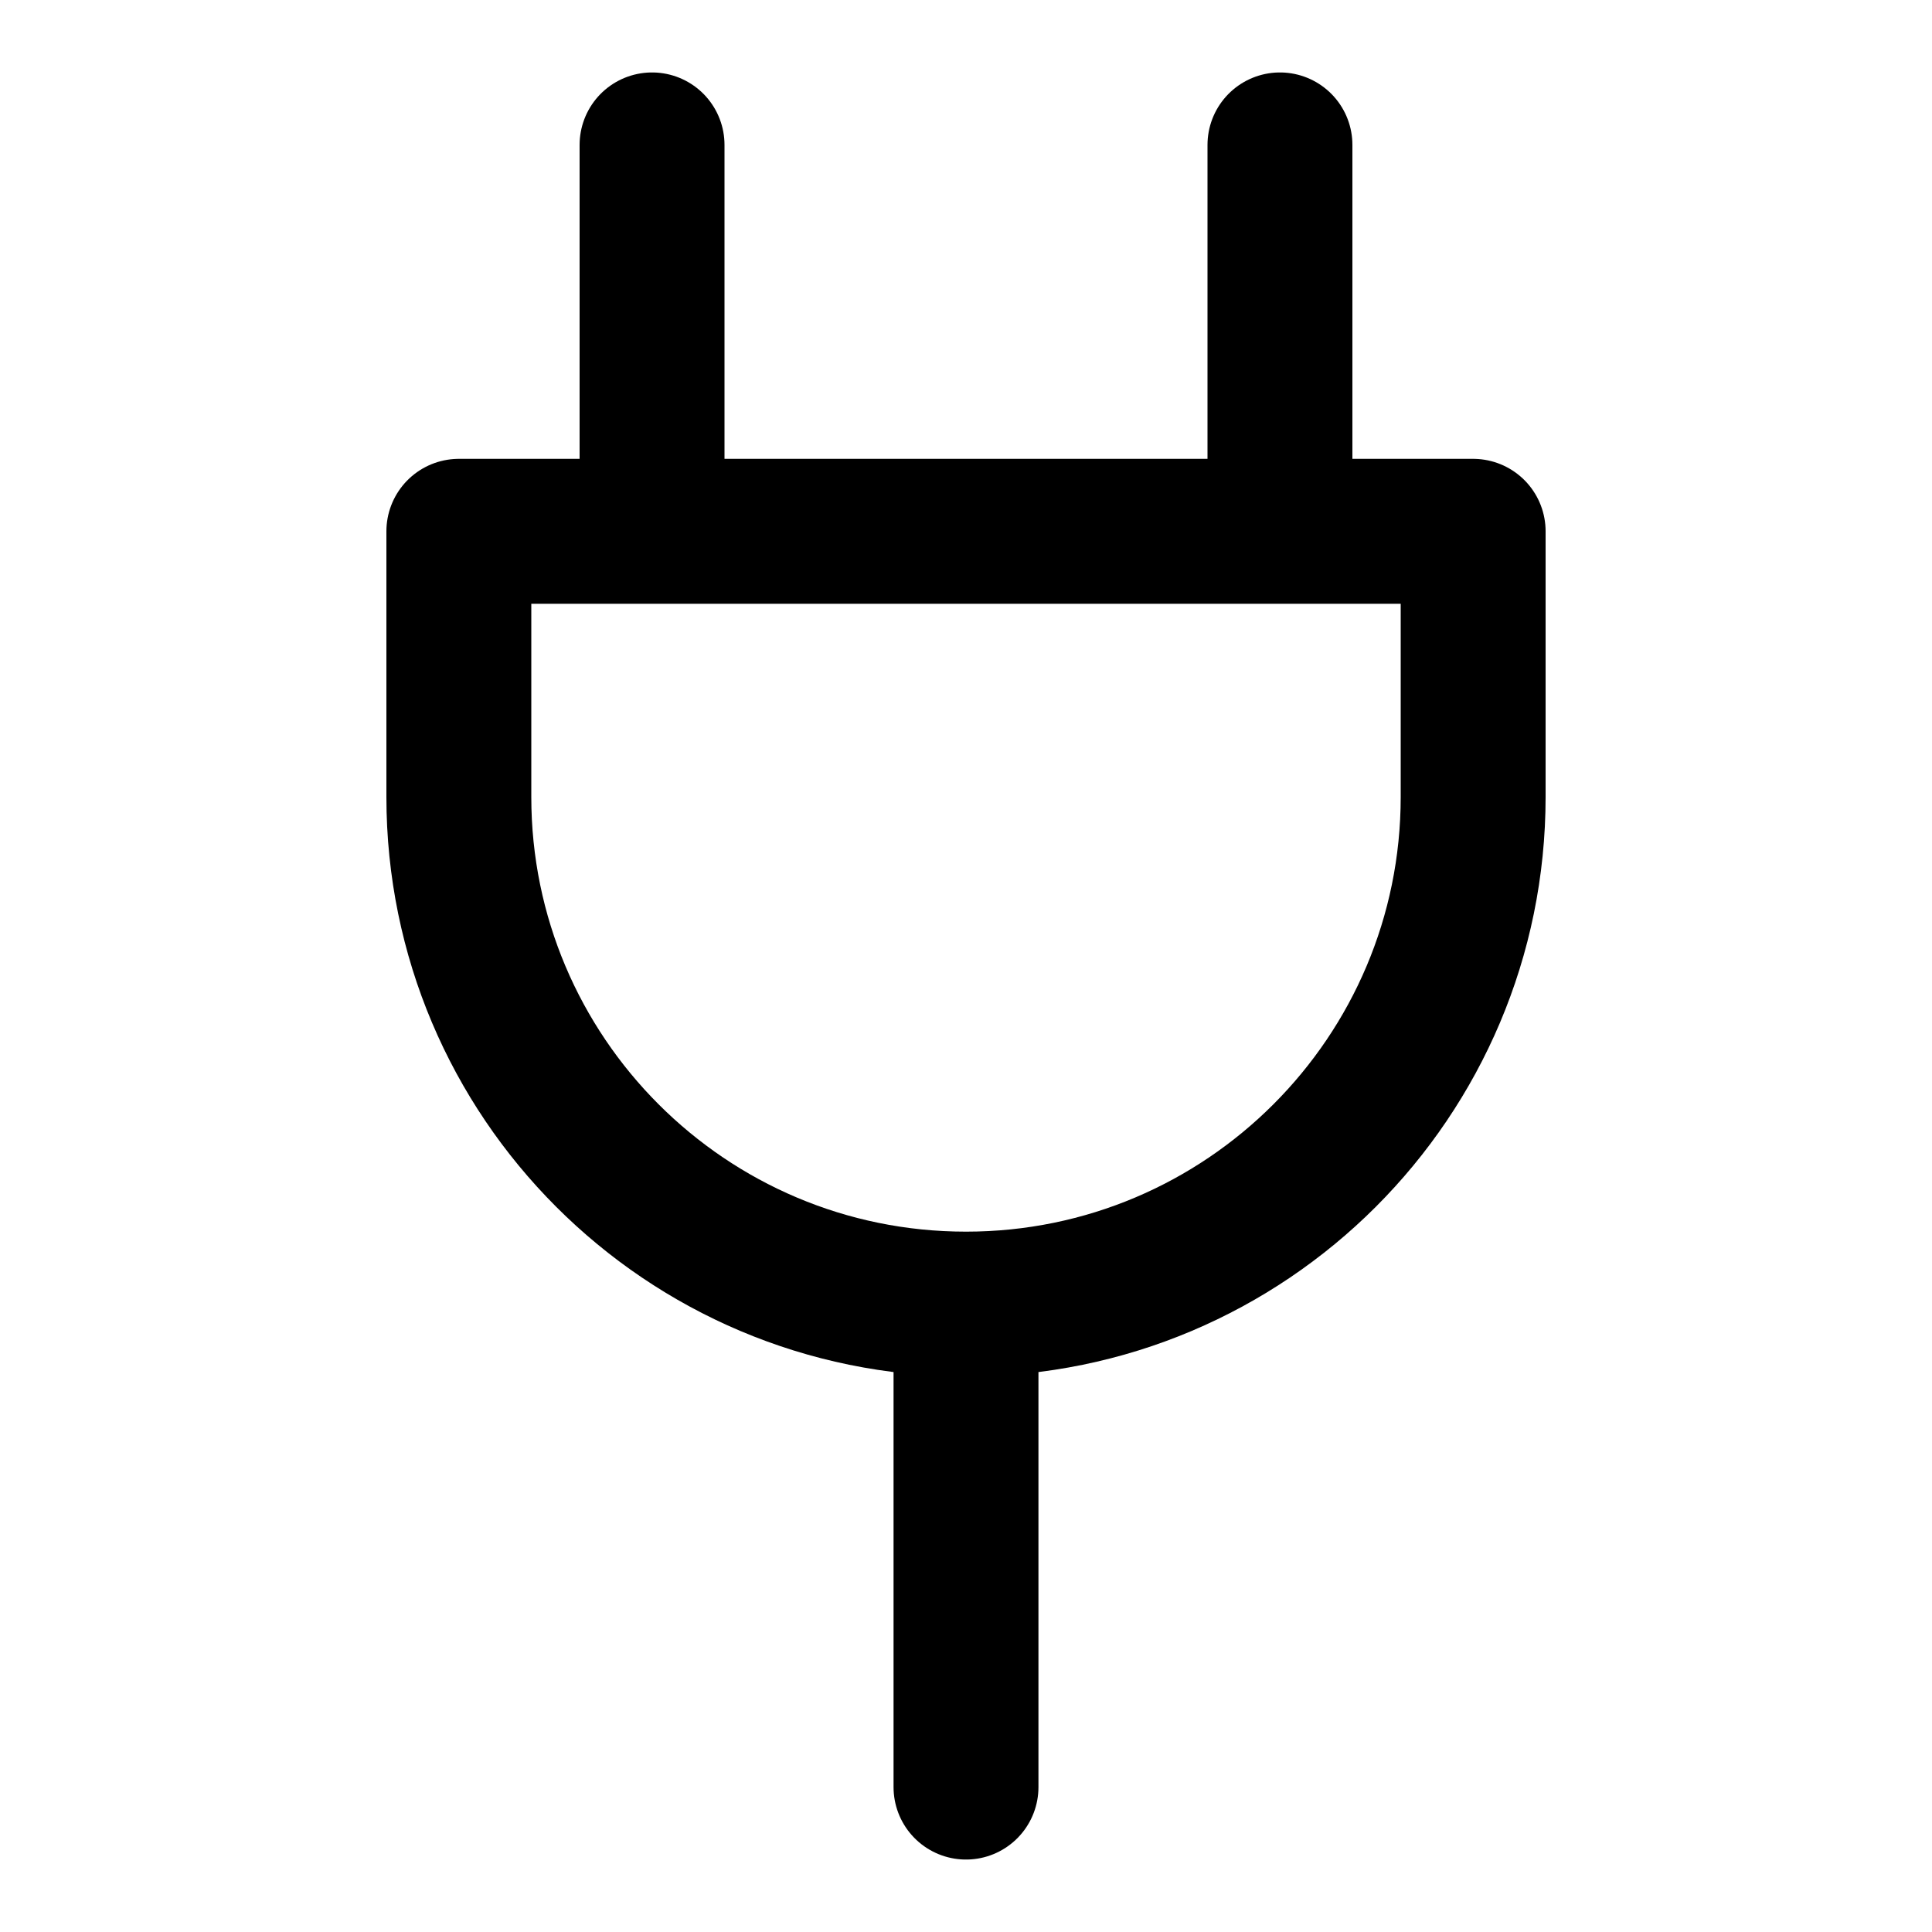
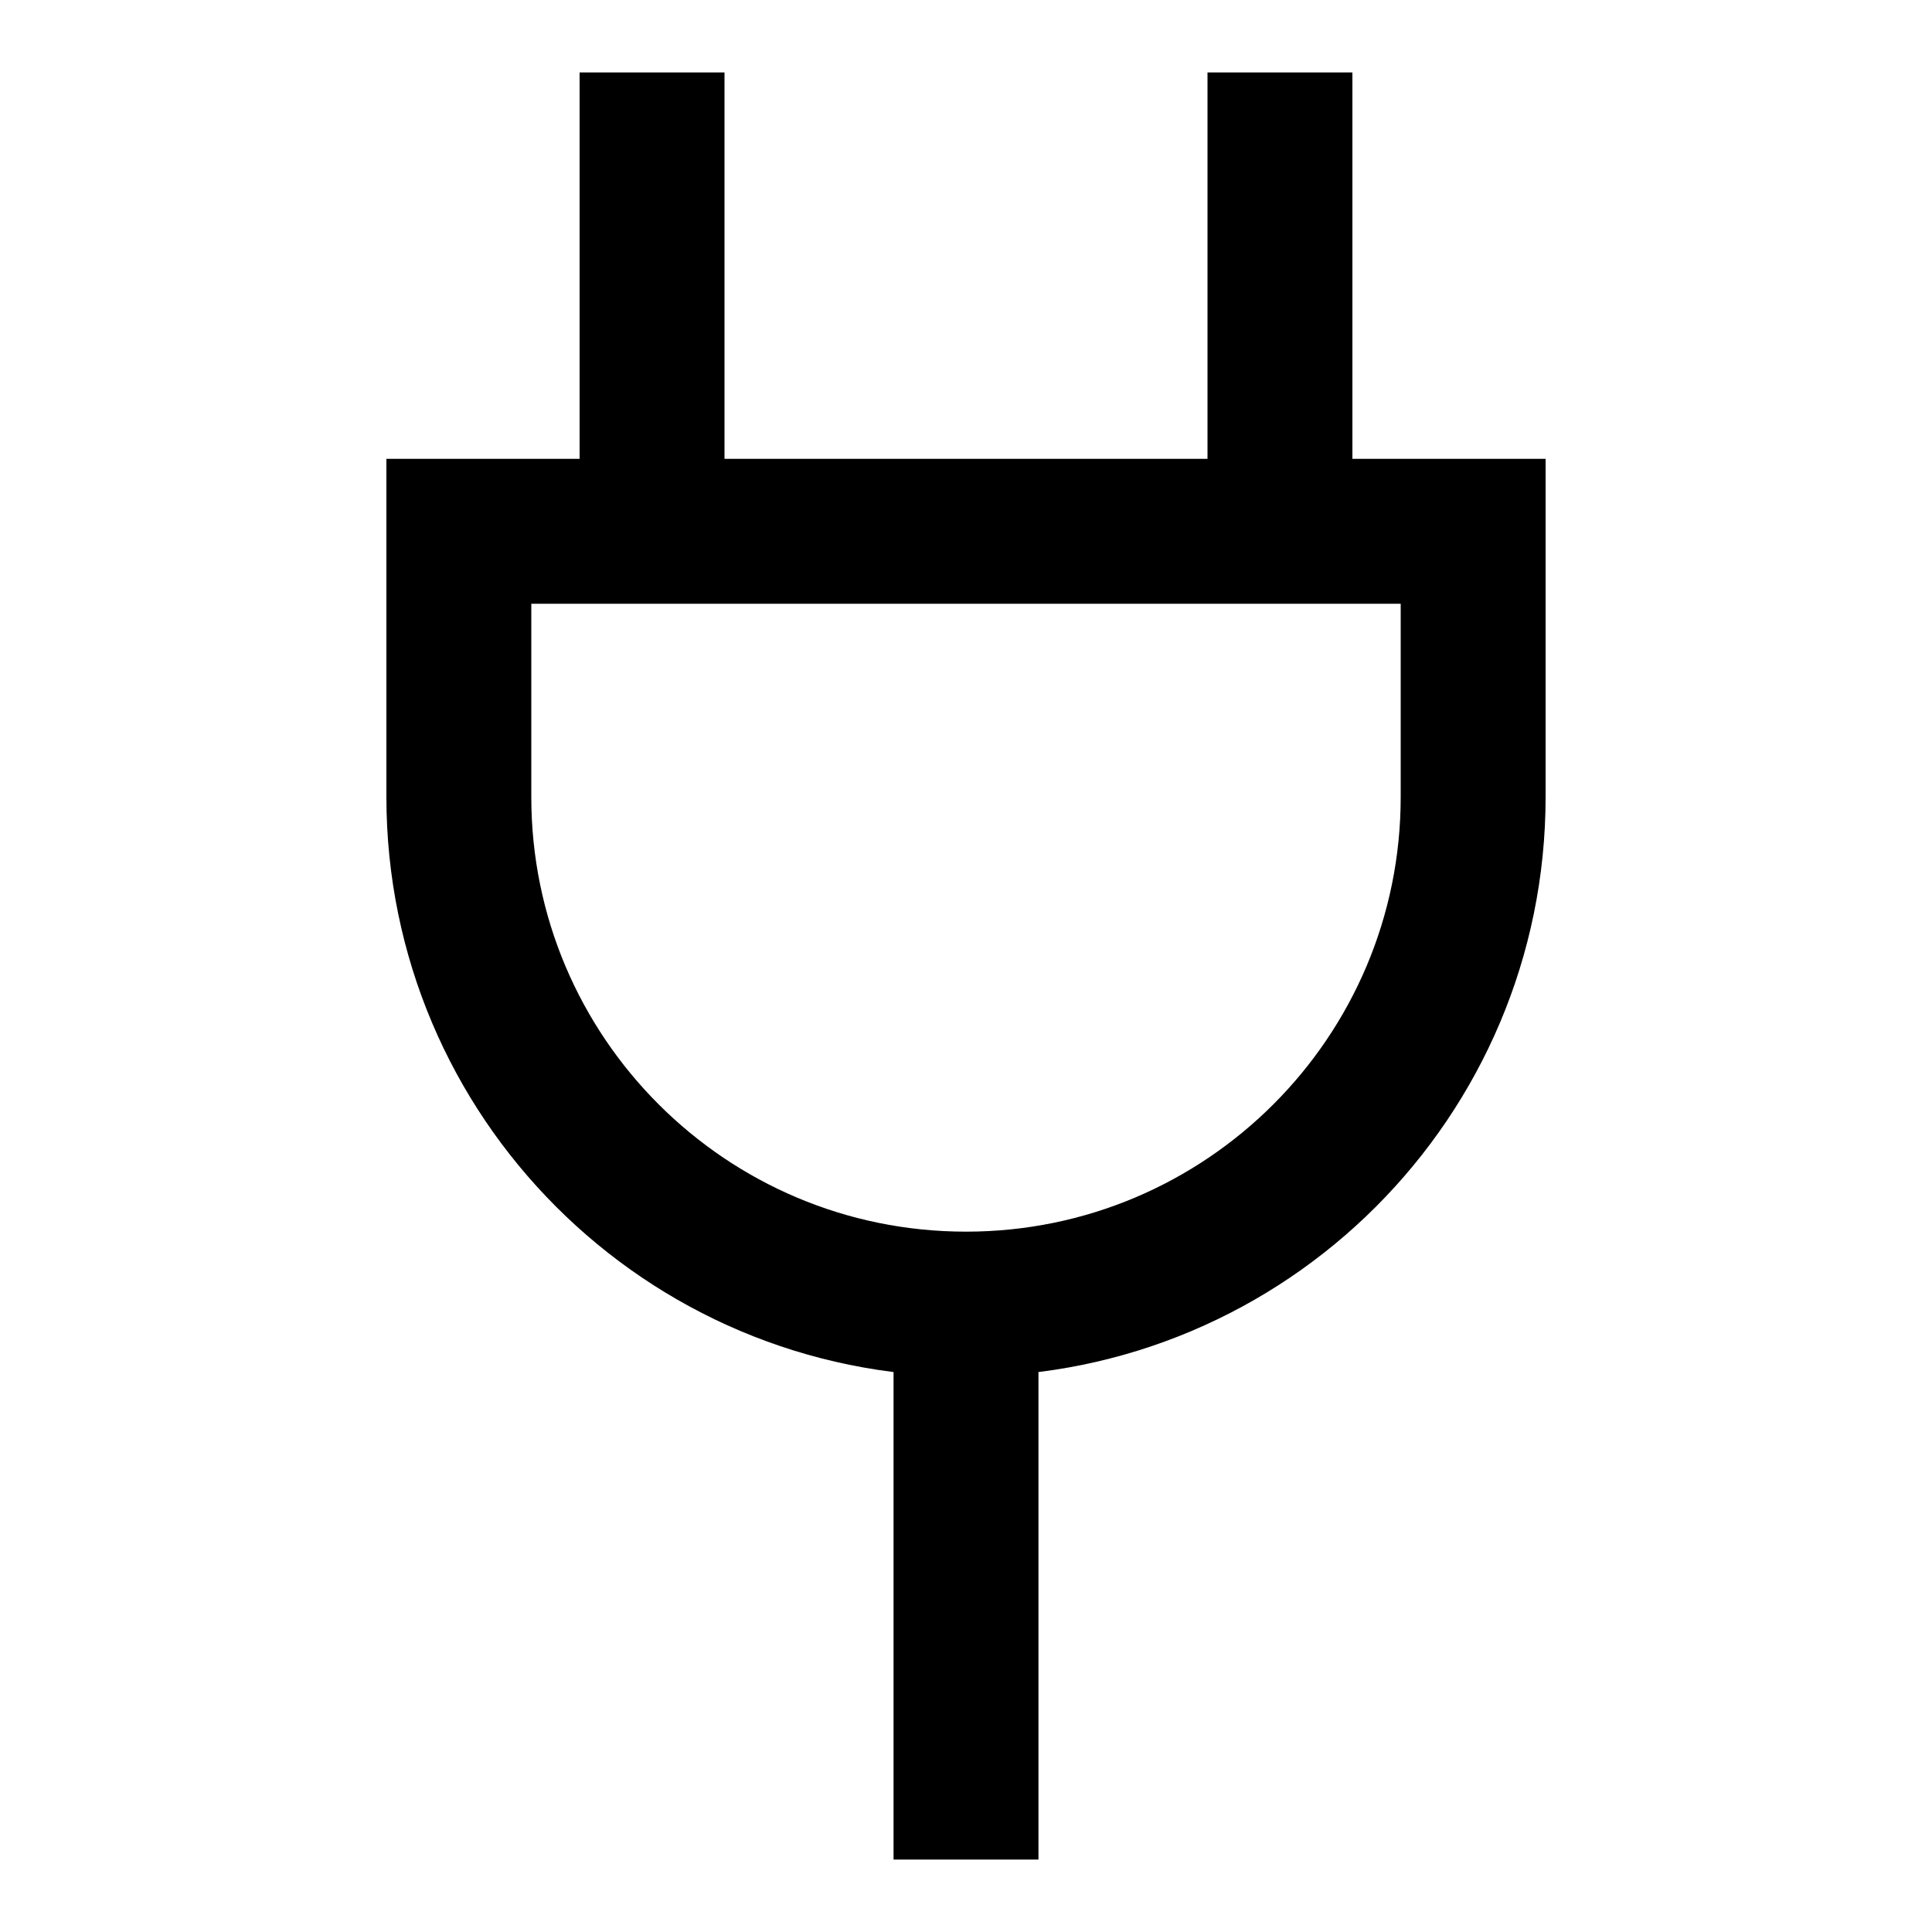
<svg xmlns="http://www.w3.org/2000/svg" fill="none" viewBox="0 0 16 16">
-   <path d="M5.4 1.2v3.2M10.6 1.2v3.2M3.8 4.4h8.4v2.2a4.2 4.2 0 0 1-4.2 4.2 4.2 4.2 0 0 1-4.2-4.2V4.4ZM8 11v3.8" stroke="currentColor" stroke-width="1.2" stroke-linecap="round" stroke-linejoin="round" />
+   <path d="M5.4 1.2v3.2M10.6 1.2v3.2M3.8 4.4h8.4v2.2a4.2 4.2 0 0 1-4.2 4.2 4.2 4.2 0 0 1-4.2-4.2V4.4ZM8 11v3.8" stroke="currentColor" stroke-width="1.2" stroke-linecap="square" stroke-linejoin="miter" />
</svg>
